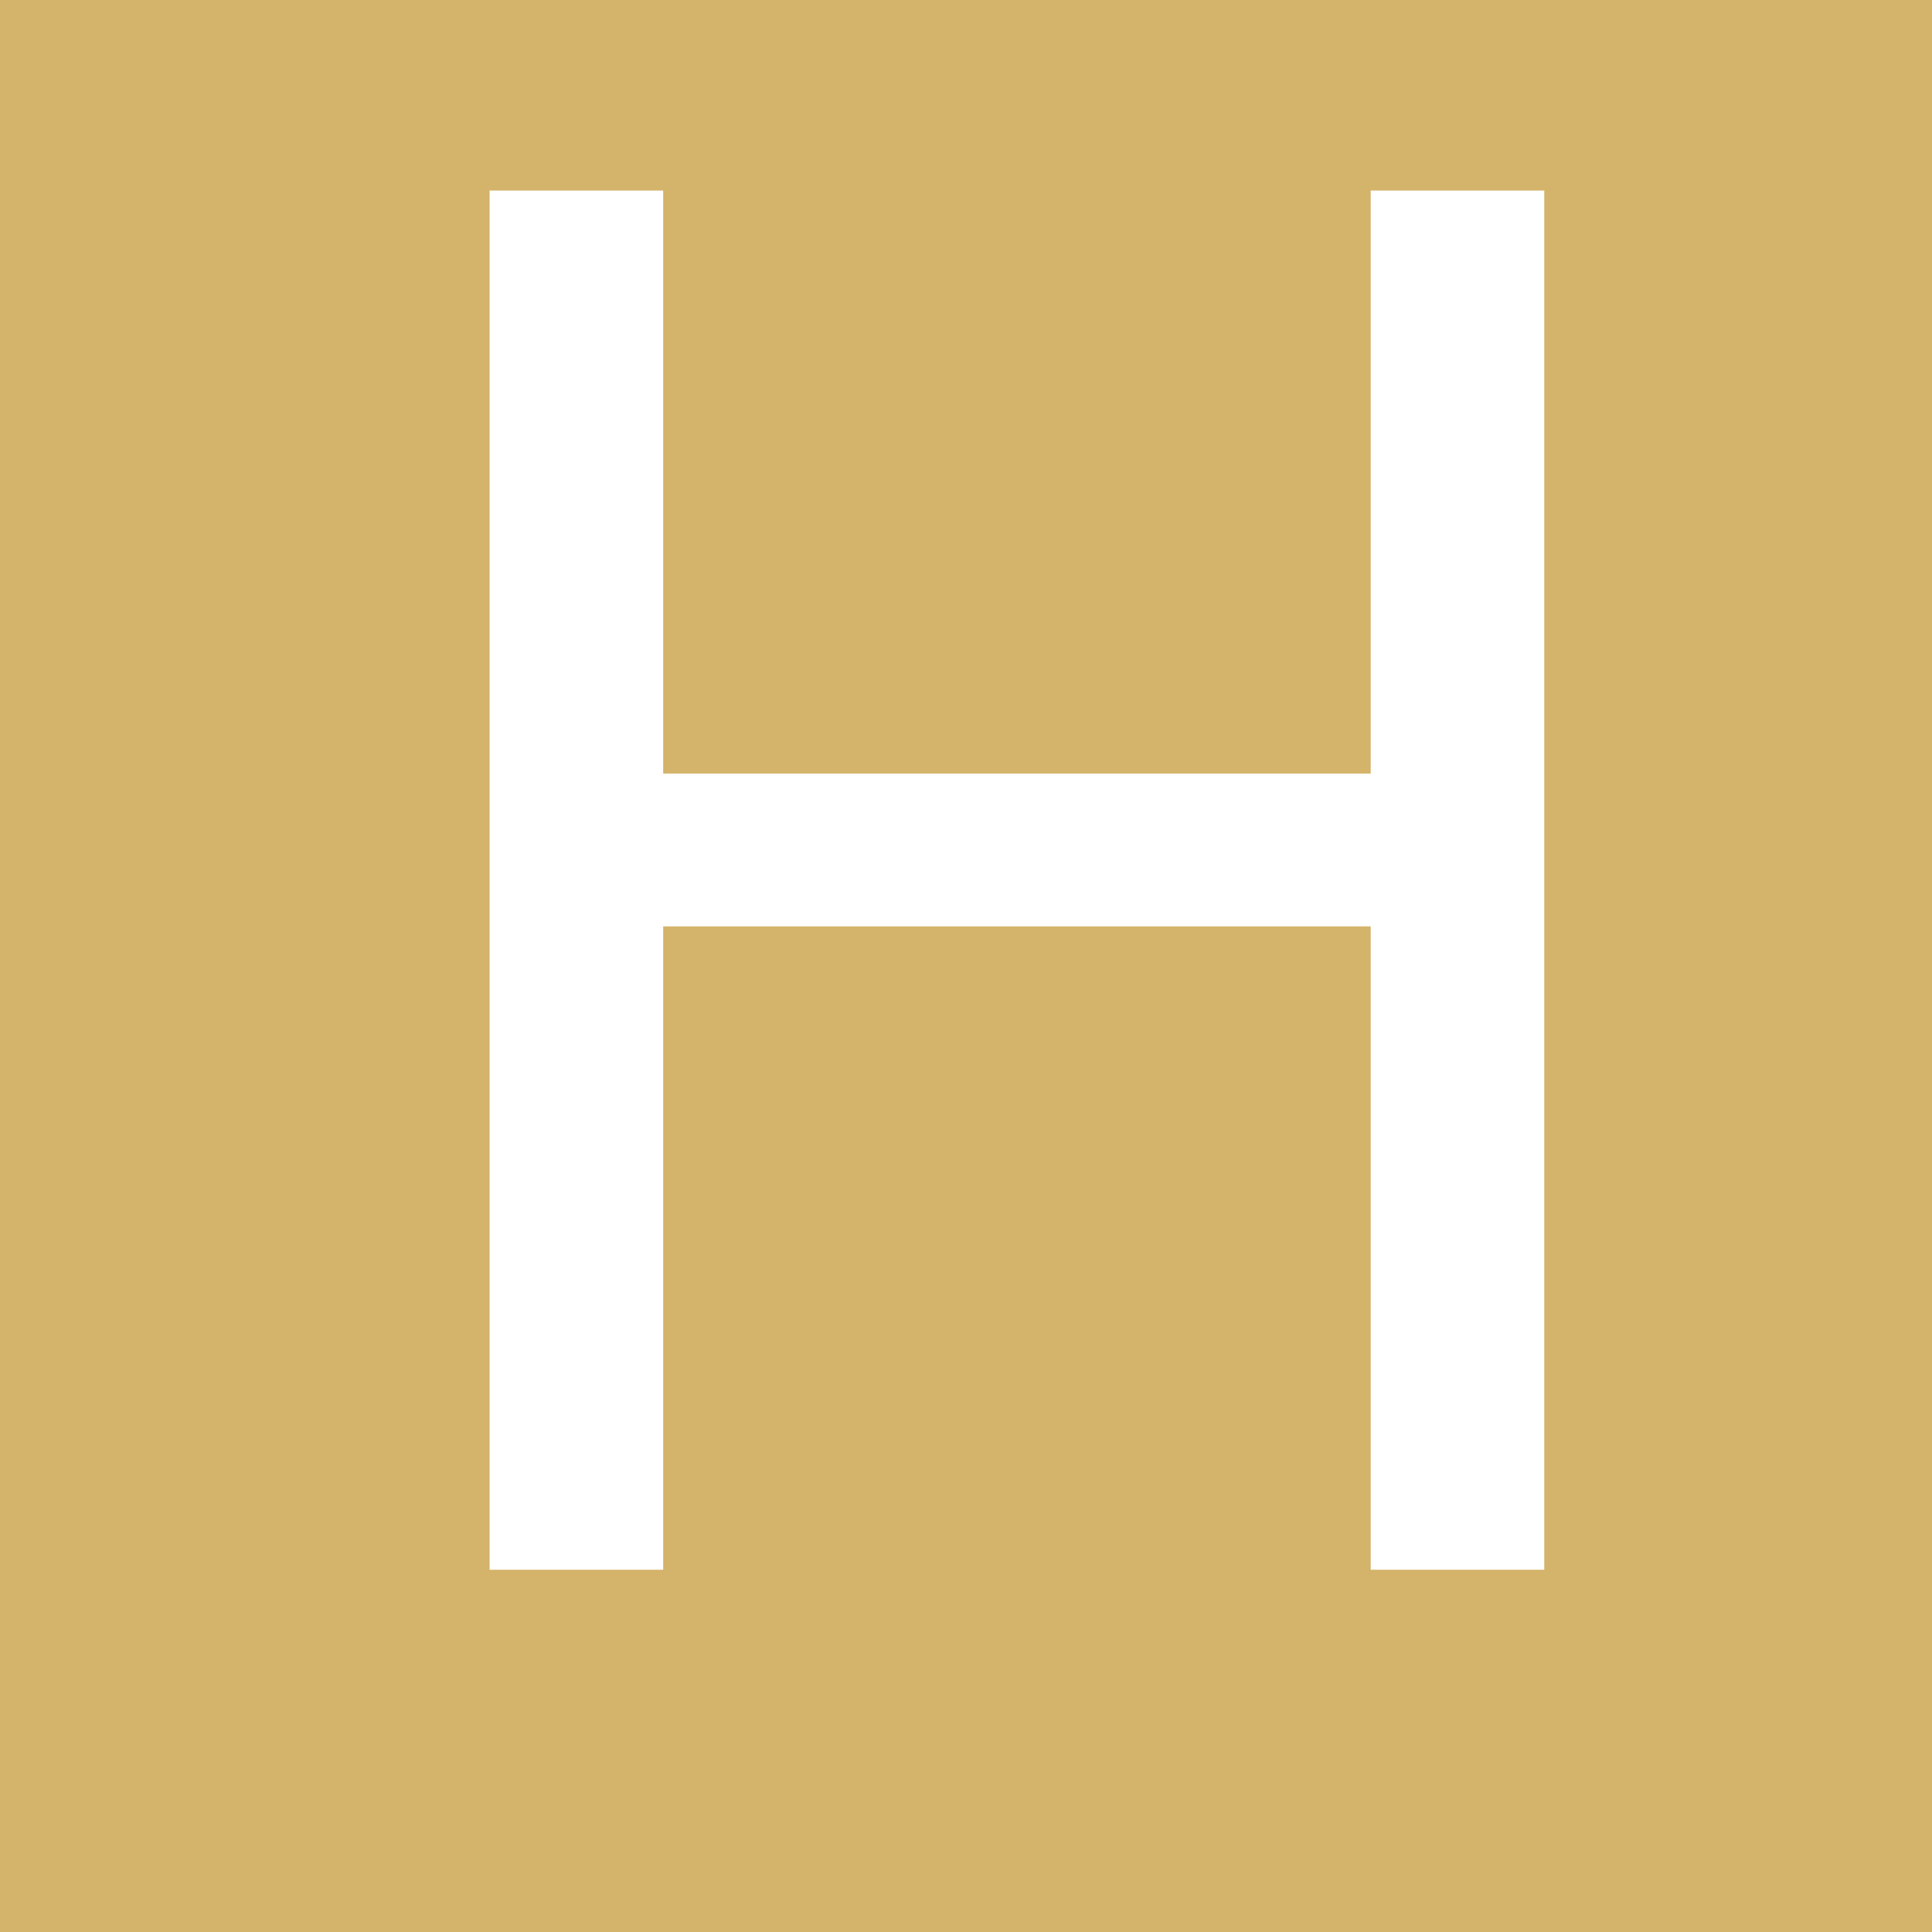
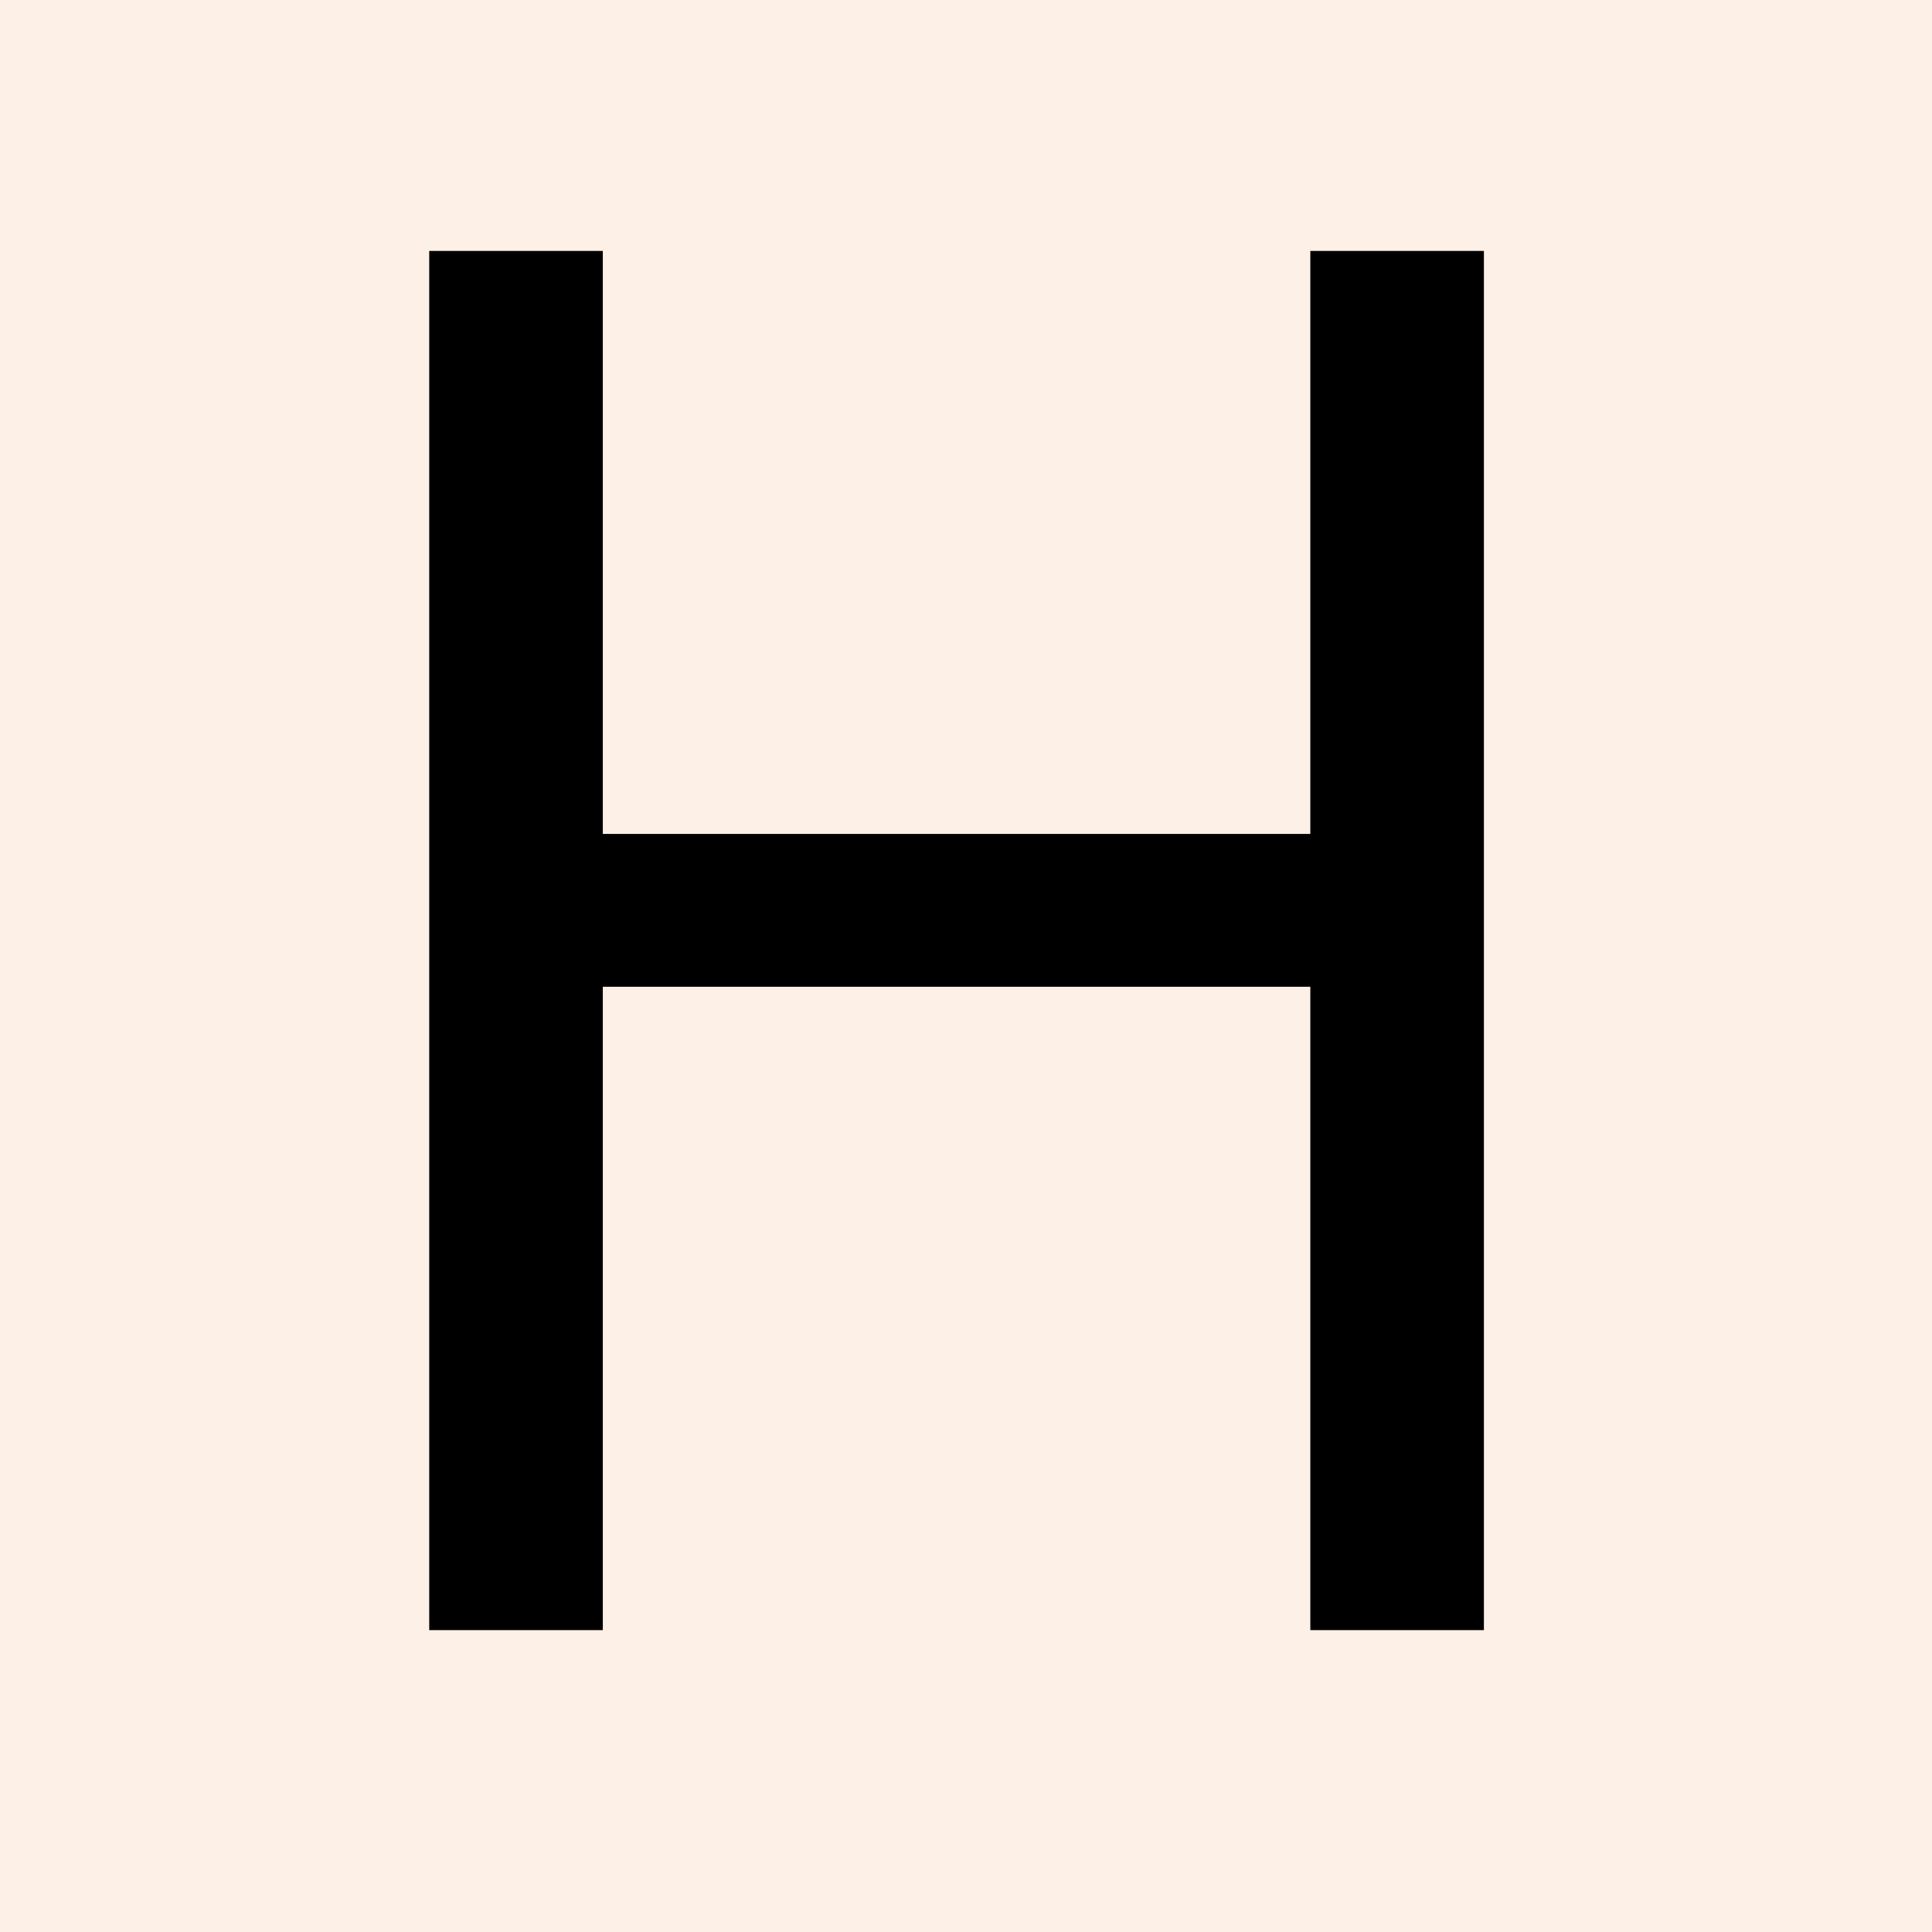
- <svg xmlns="http://www.w3.org/2000/svg" fill="#d4b36a" viewBox="0 0 32 32">
-   <rect width="100%" height="100%" fill="#d4b36a" />
-   <text x="5" y="26" class="title" font-size="32px">H</text>
+ <svg xmlns="http://www.w3.org/2000/svg" viewBox="0 0 32 32">
+   <rect width="100%" height="100%" class="bg" />
+   <text x="4" y="27" class="title" font-size="32px">H</text>
  <style>
      .title {
-         fill: white;
+         fill: black;
        font-family: "Cabin";
      
      }

+ .bg {
+      fill:#FDF0E6;
+ 
+ }
+ 
+  @media (prefers-color-scheme: dark) {
+           .title {
+         fill: white;
      
-         path { fill: #000; }
-         @media (prefers-color-scheme: dark) {
-             path { fill: #FFF; }
+       
+       }
+ 
+        .bg {
+         fill: #AFAFAE;
+       
+       
+       }
        }
+ 
+       
    </style>
</svg>
